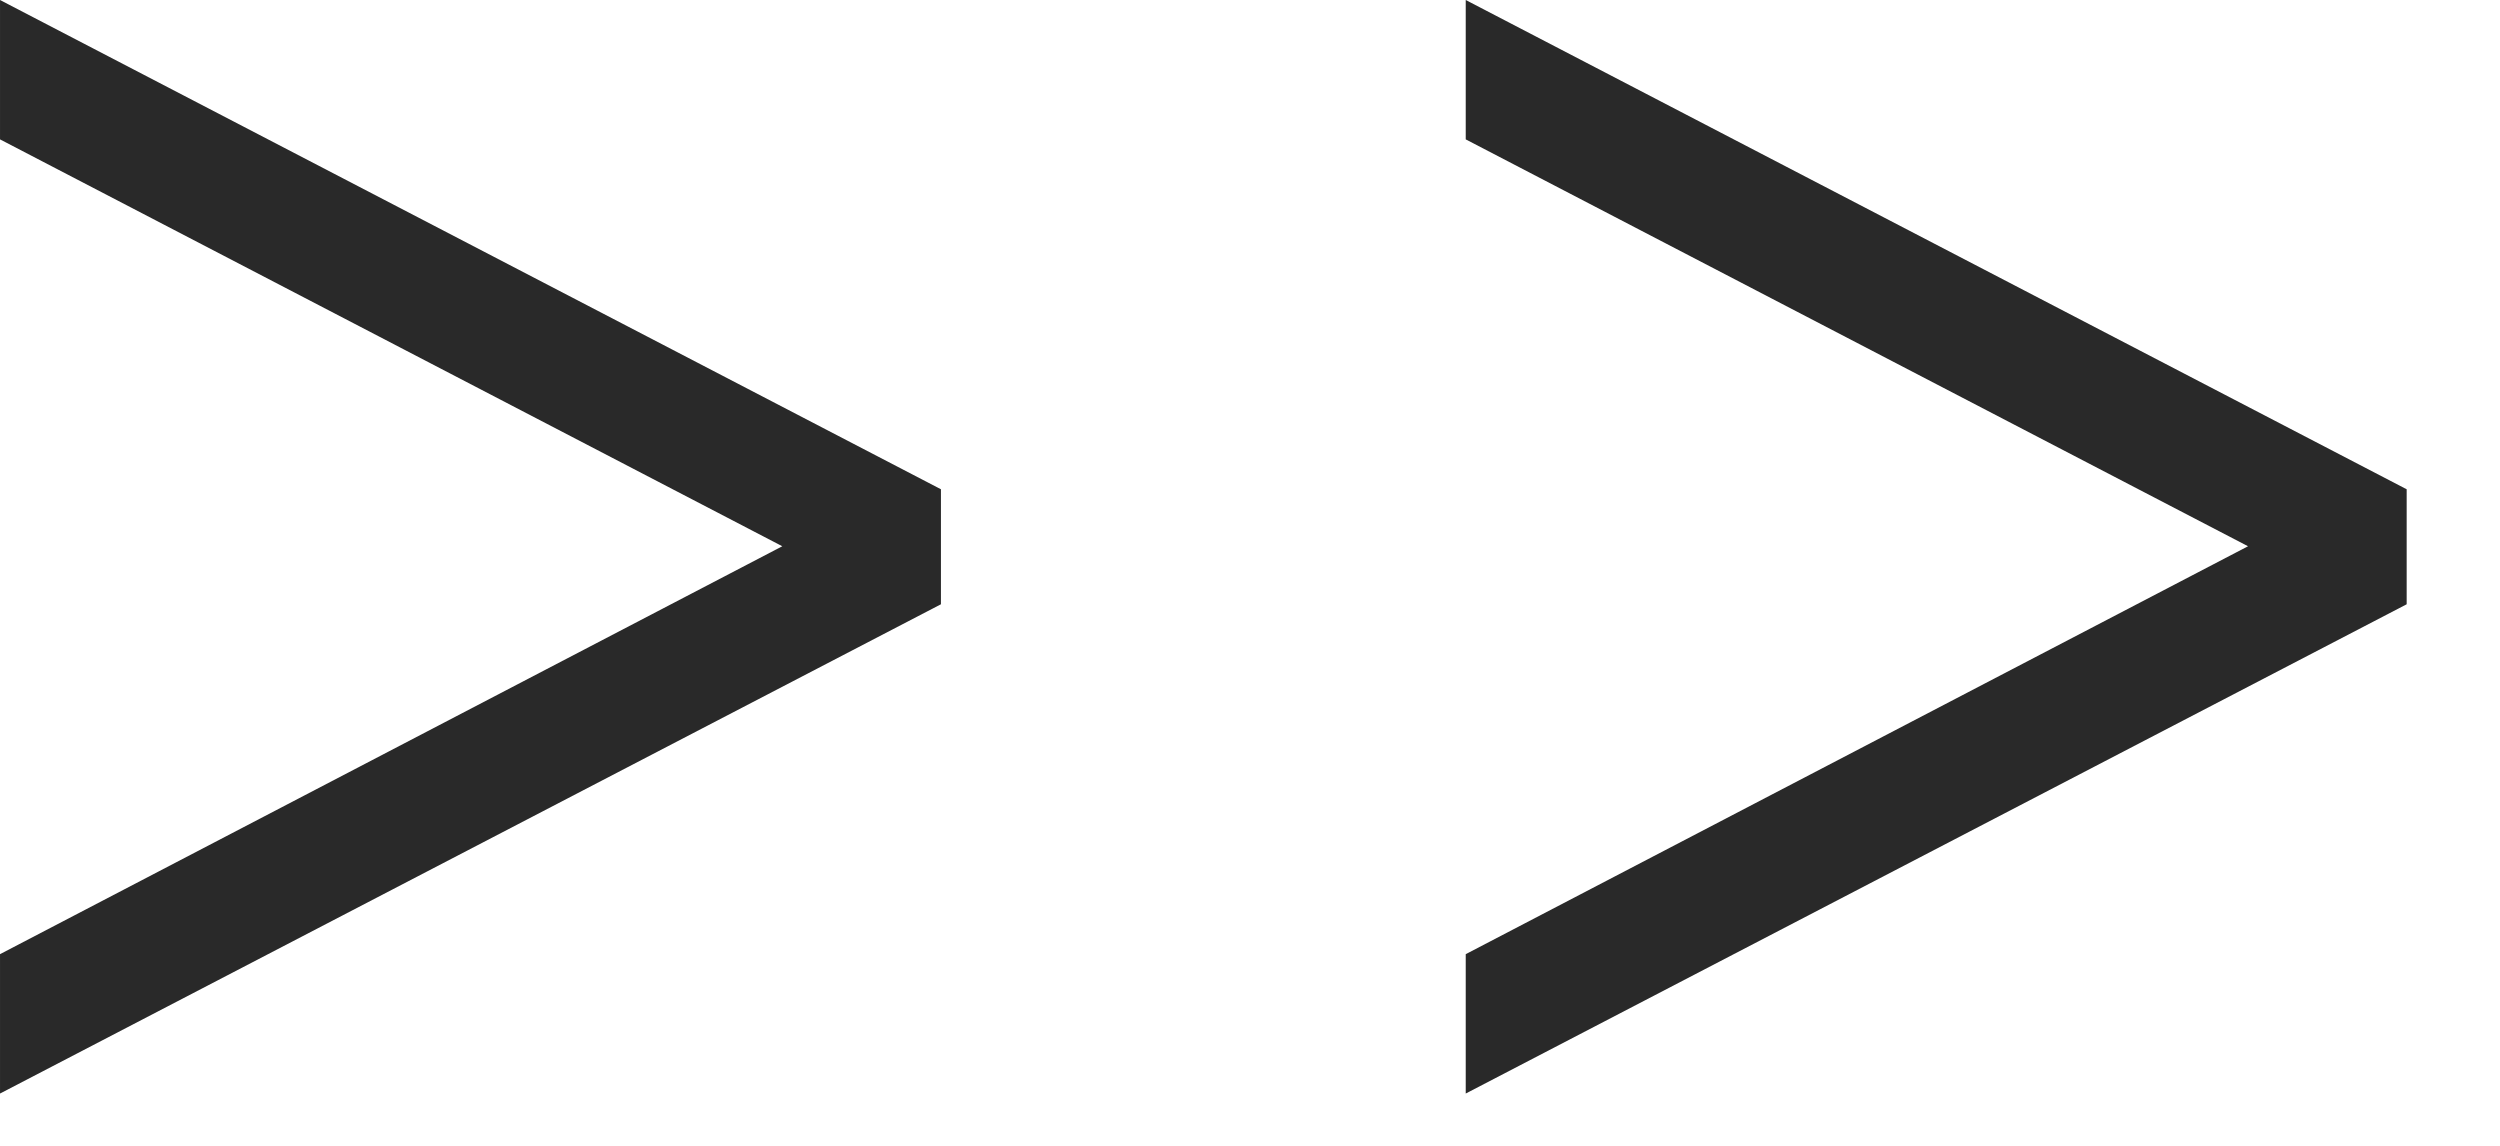
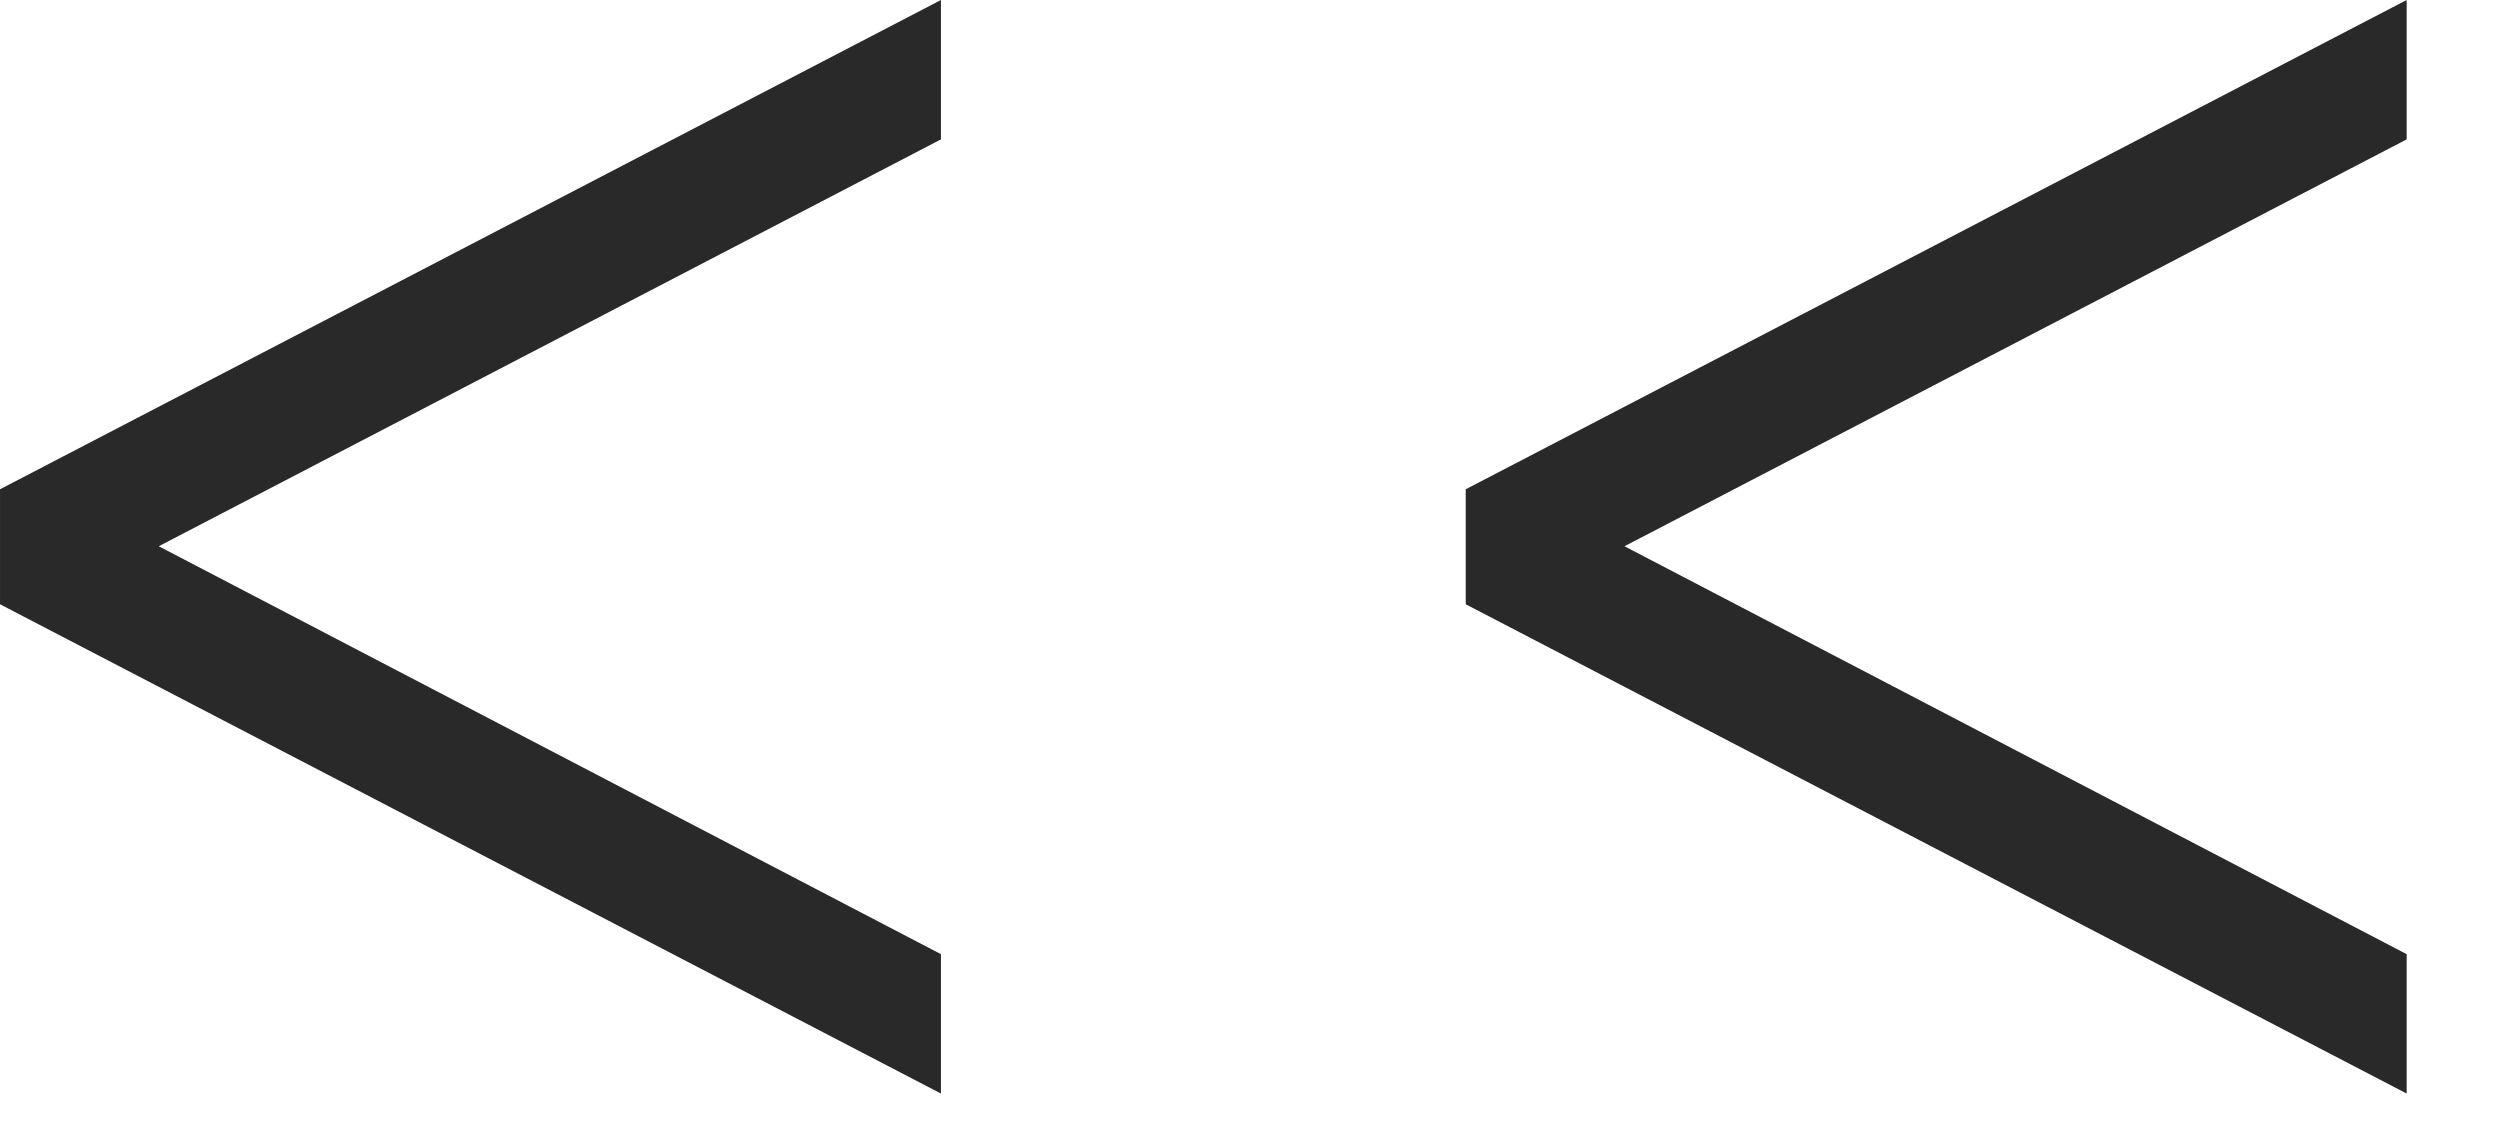
<svg xmlns="http://www.w3.org/2000/svg" width="24" height="11" viewBox="0 0 24 11" fill="none">
-   <path d="M9.033 5.801L9.72748e-05 10.498V9.16L7.51 5.244L9.72748e-05 1.338V0L9.033 4.697V5.801ZM23.104 5.801L14.071 10.498V9.16L21.581 5.244L14.071 1.338V0L23.104 4.697V5.801Z" fill="#292929" />
+   <path d="M14.071 5.801L23.104 10.498V9.16L15.595 5.244L23.104 1.338V0L14.071 4.697V5.801ZM9.82285e-05 5.801L9.033 10.498V9.16L1.524 5.244L9.033 1.338V0L9.82285e-05 4.697V5.801Z" fill="#292929" />
</svg>
